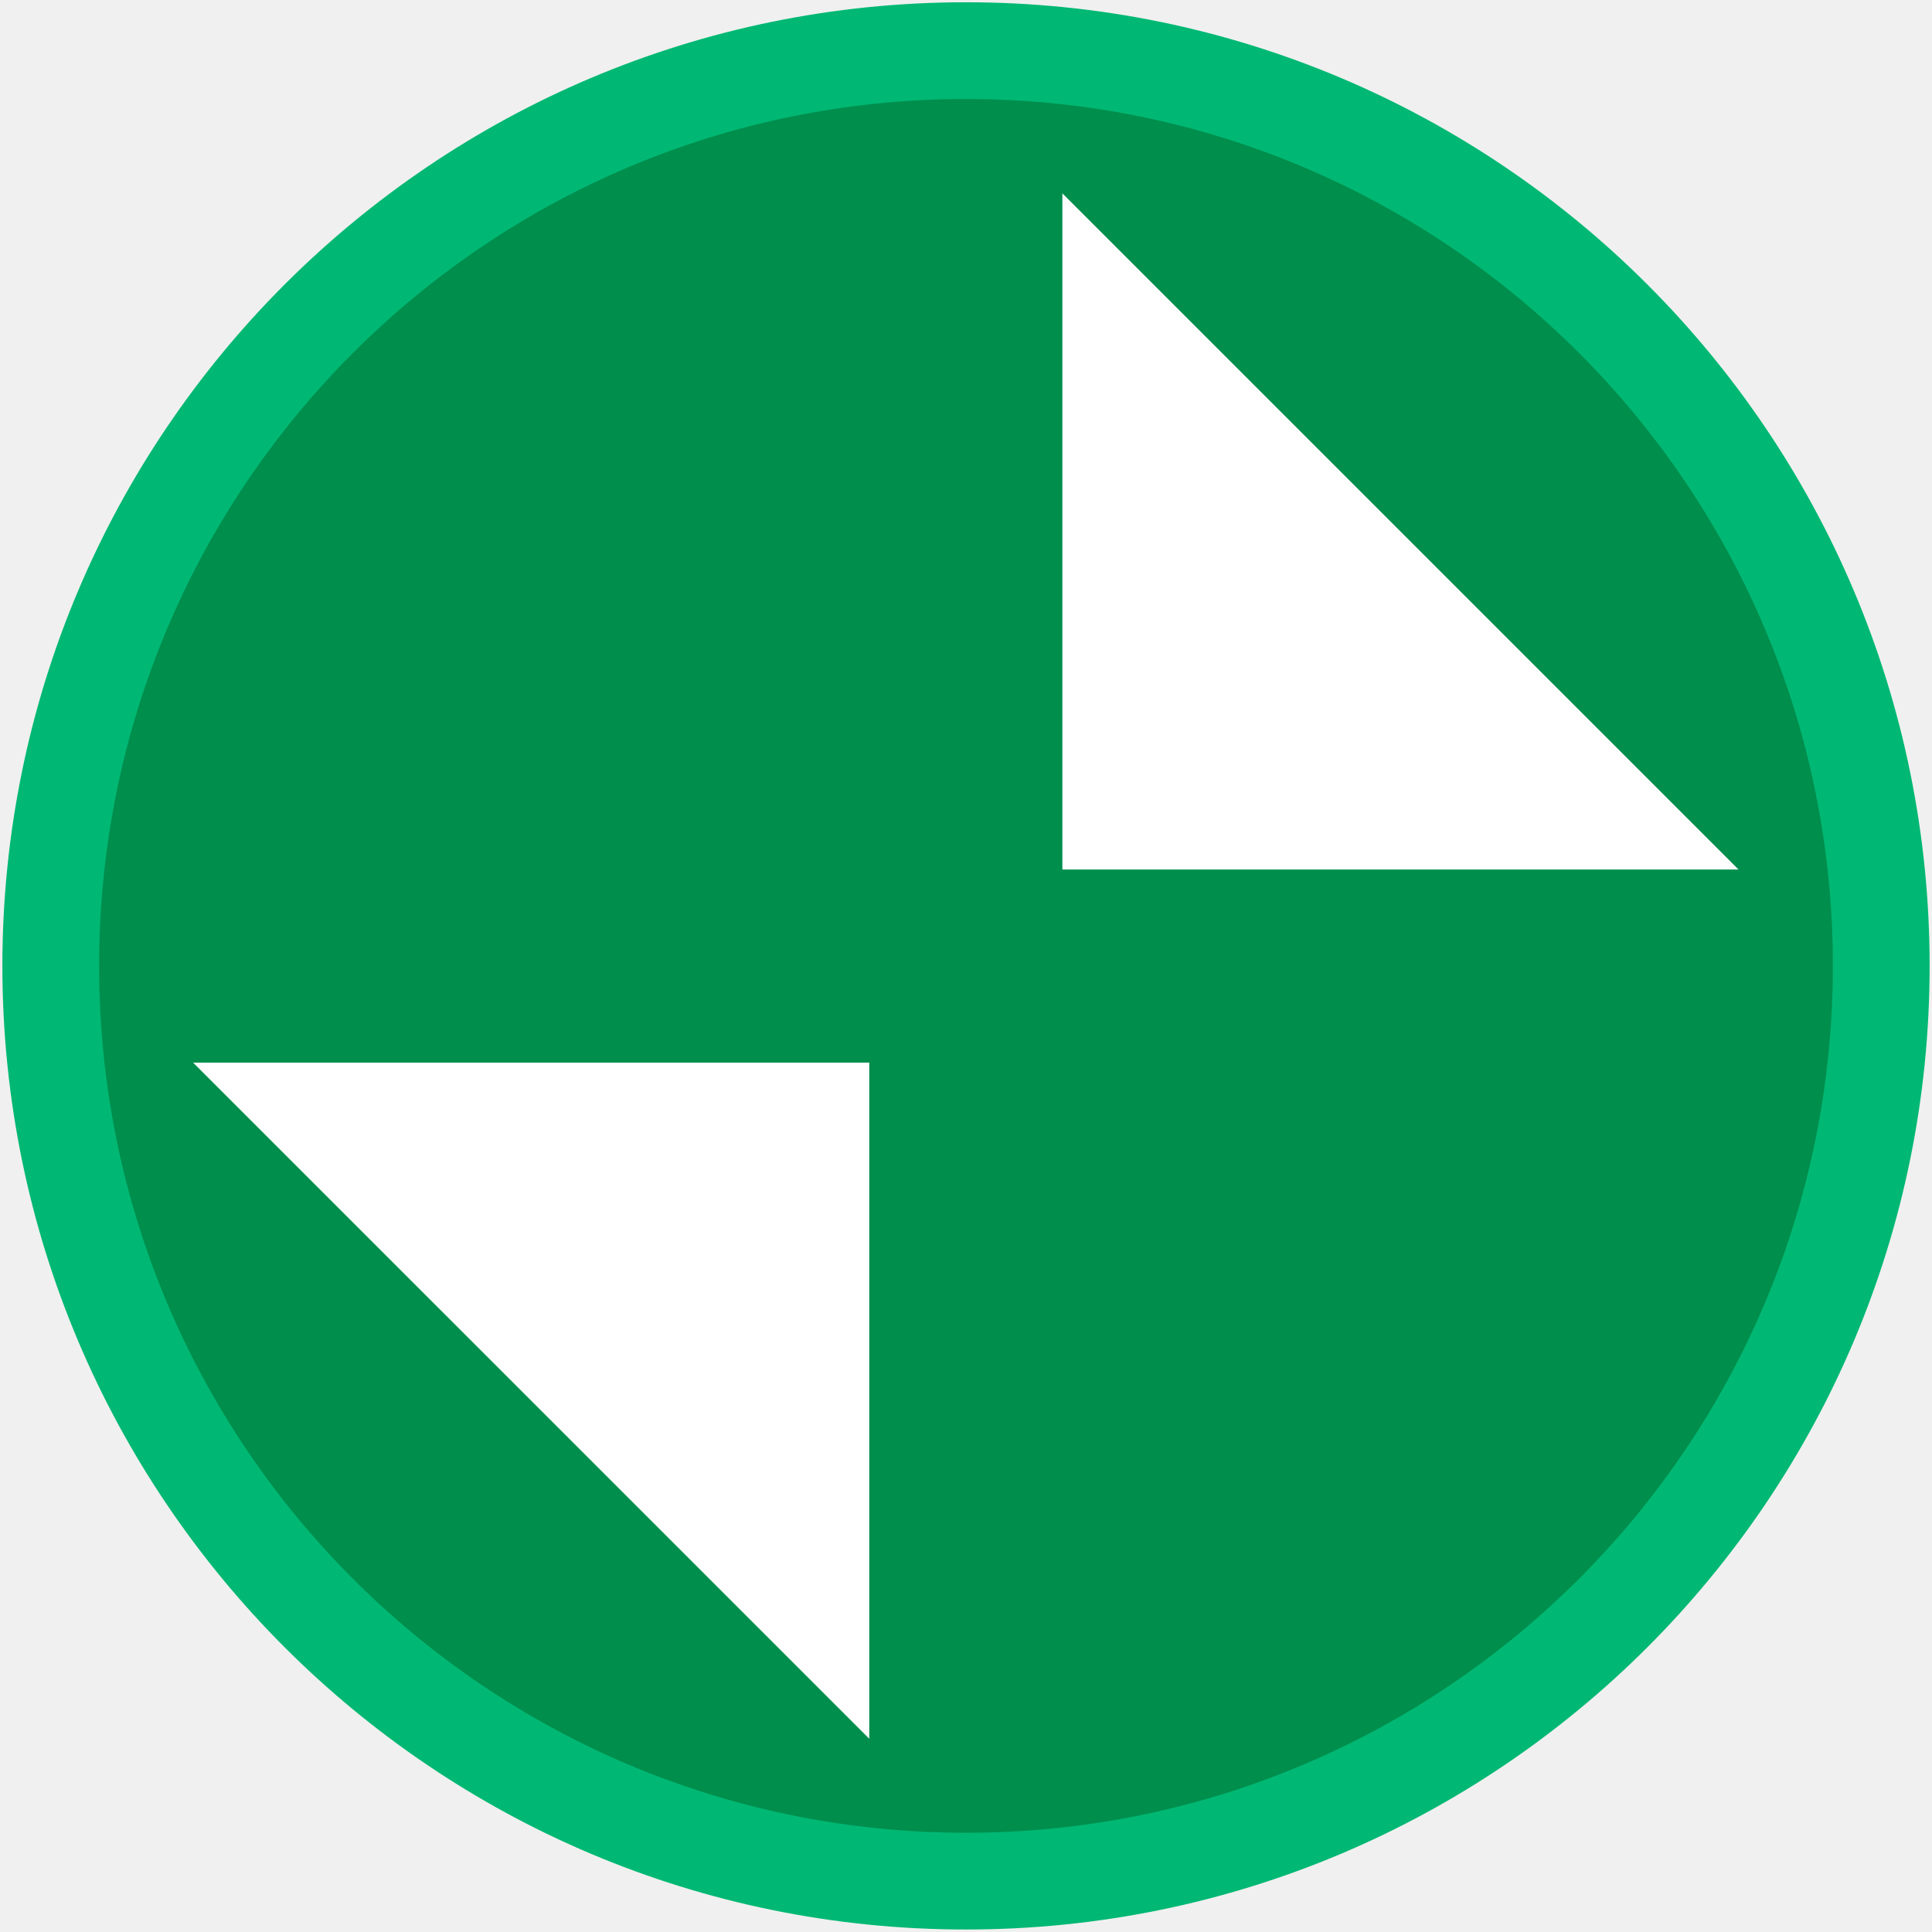
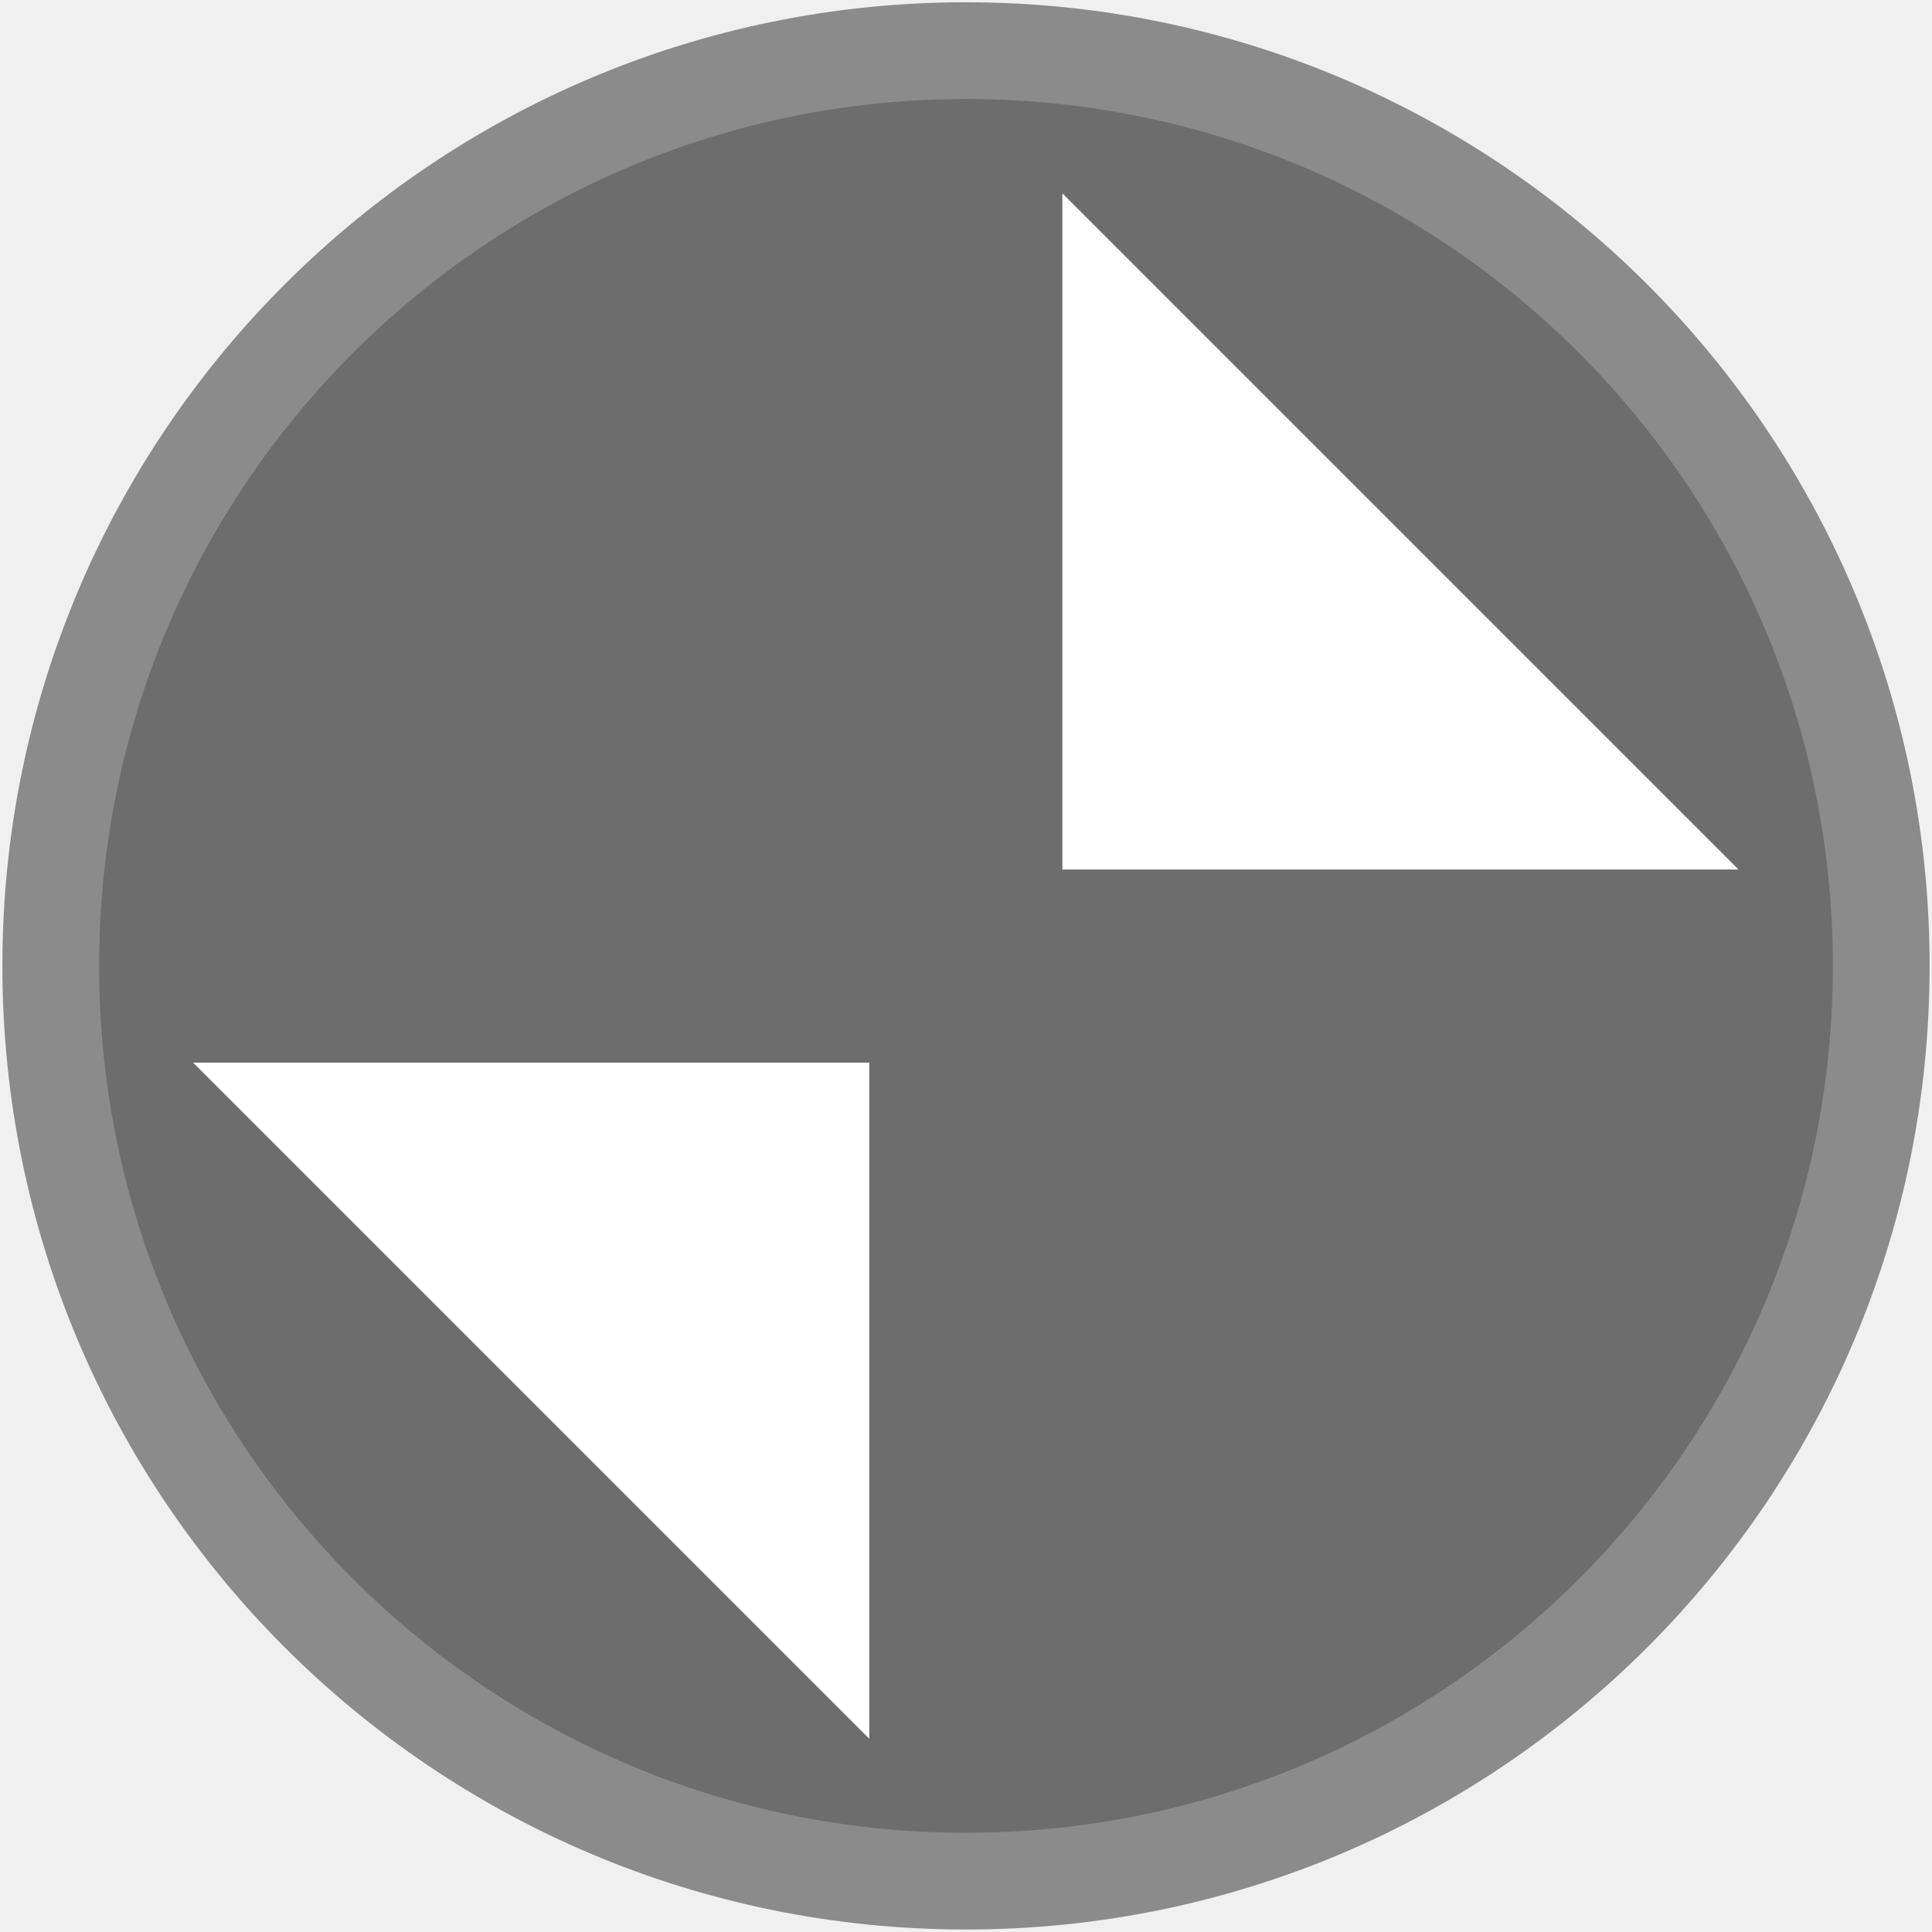
<svg xmlns="http://www.w3.org/2000/svg" id="svg8" version="1.1" viewBox="0 0 5.292 5.292" height="20" width="20">
  <defs id="defs2" />
  <g transform="translate(0,-291.7083)" id="layer1">
-     <circle r="2.507" cy="294.354" cx="2.646" id="path815" style="opacity:1;fill:#008e4d;fill-opacity:1;stroke:#00b873;stroke-width:0.265;stroke-linecap:round;stroke-linejoin:miter;stroke-miterlimit:4;stroke-dasharray:none;stroke-opacity:1;paint-order:markers fill stroke" />
+     <circle r="2.507" cy="294.354" cx="2.646" id="path815" style="opacity:1;fill:#6d6d6d;fill-opacity:1;stroke:#8b8b8b;stroke-width:0.265;stroke-linecap:round;stroke-linejoin:miter;stroke-miterlimit:4;stroke-dasharray:none;stroke-opacity:1;paint-order:markers fill stroke" />
    <path id="rect1044" d="m 4.762,294.09 h -1.852 v -1.852 z" style="opacity:1;fill:#ffffff;fill-opacity:1;stroke:none;stroke-width:0.29;stroke-linecap:round;stroke-linejoin:miter;stroke-miterlimit:4;stroke-dasharray:none;stroke-opacity:1;paint-order:markers fill stroke" />
    <path id="rect1044-7" d="M 0.529,294.619 H 2.381 v 1.852 z" style="opacity:1;fill:#ffffff;fill-opacity:1;stroke:none;stroke-width:0.29;stroke-linecap:round;stroke-linejoin:miter;stroke-miterlimit:4;stroke-dasharray:none;stroke-opacity:1;paint-order:markers fill stroke" />
  </g>
</svg>
